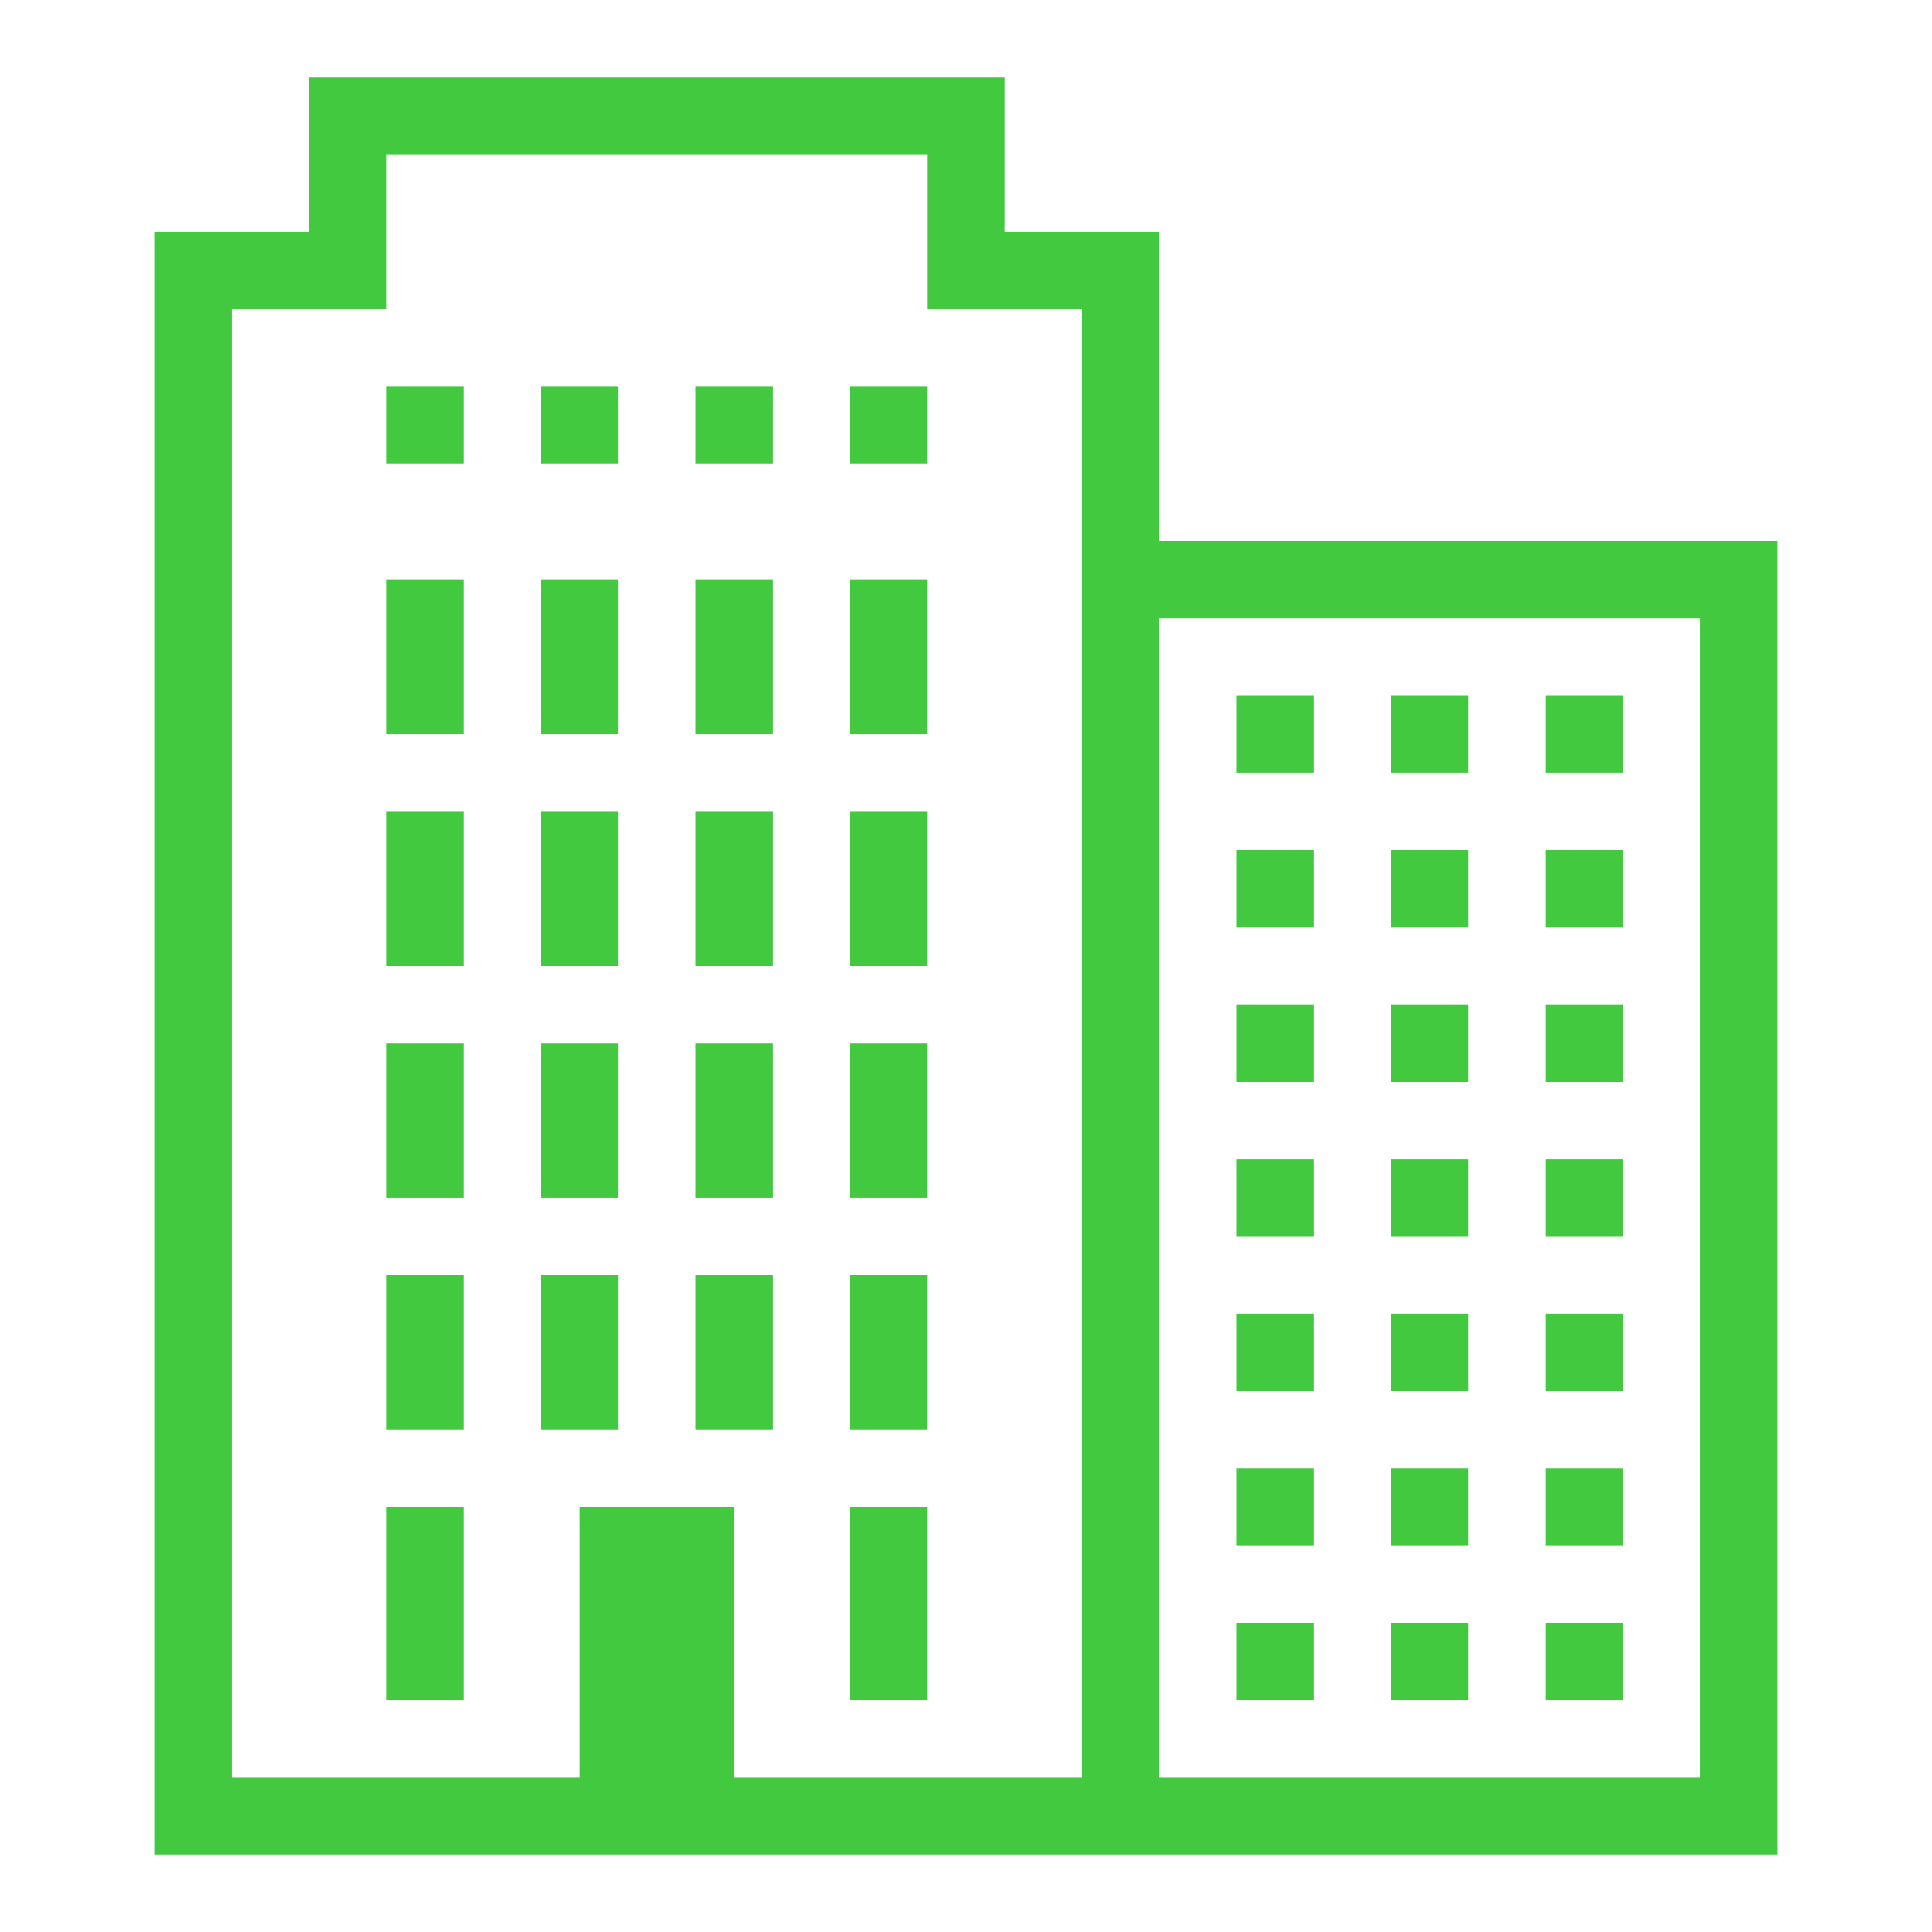
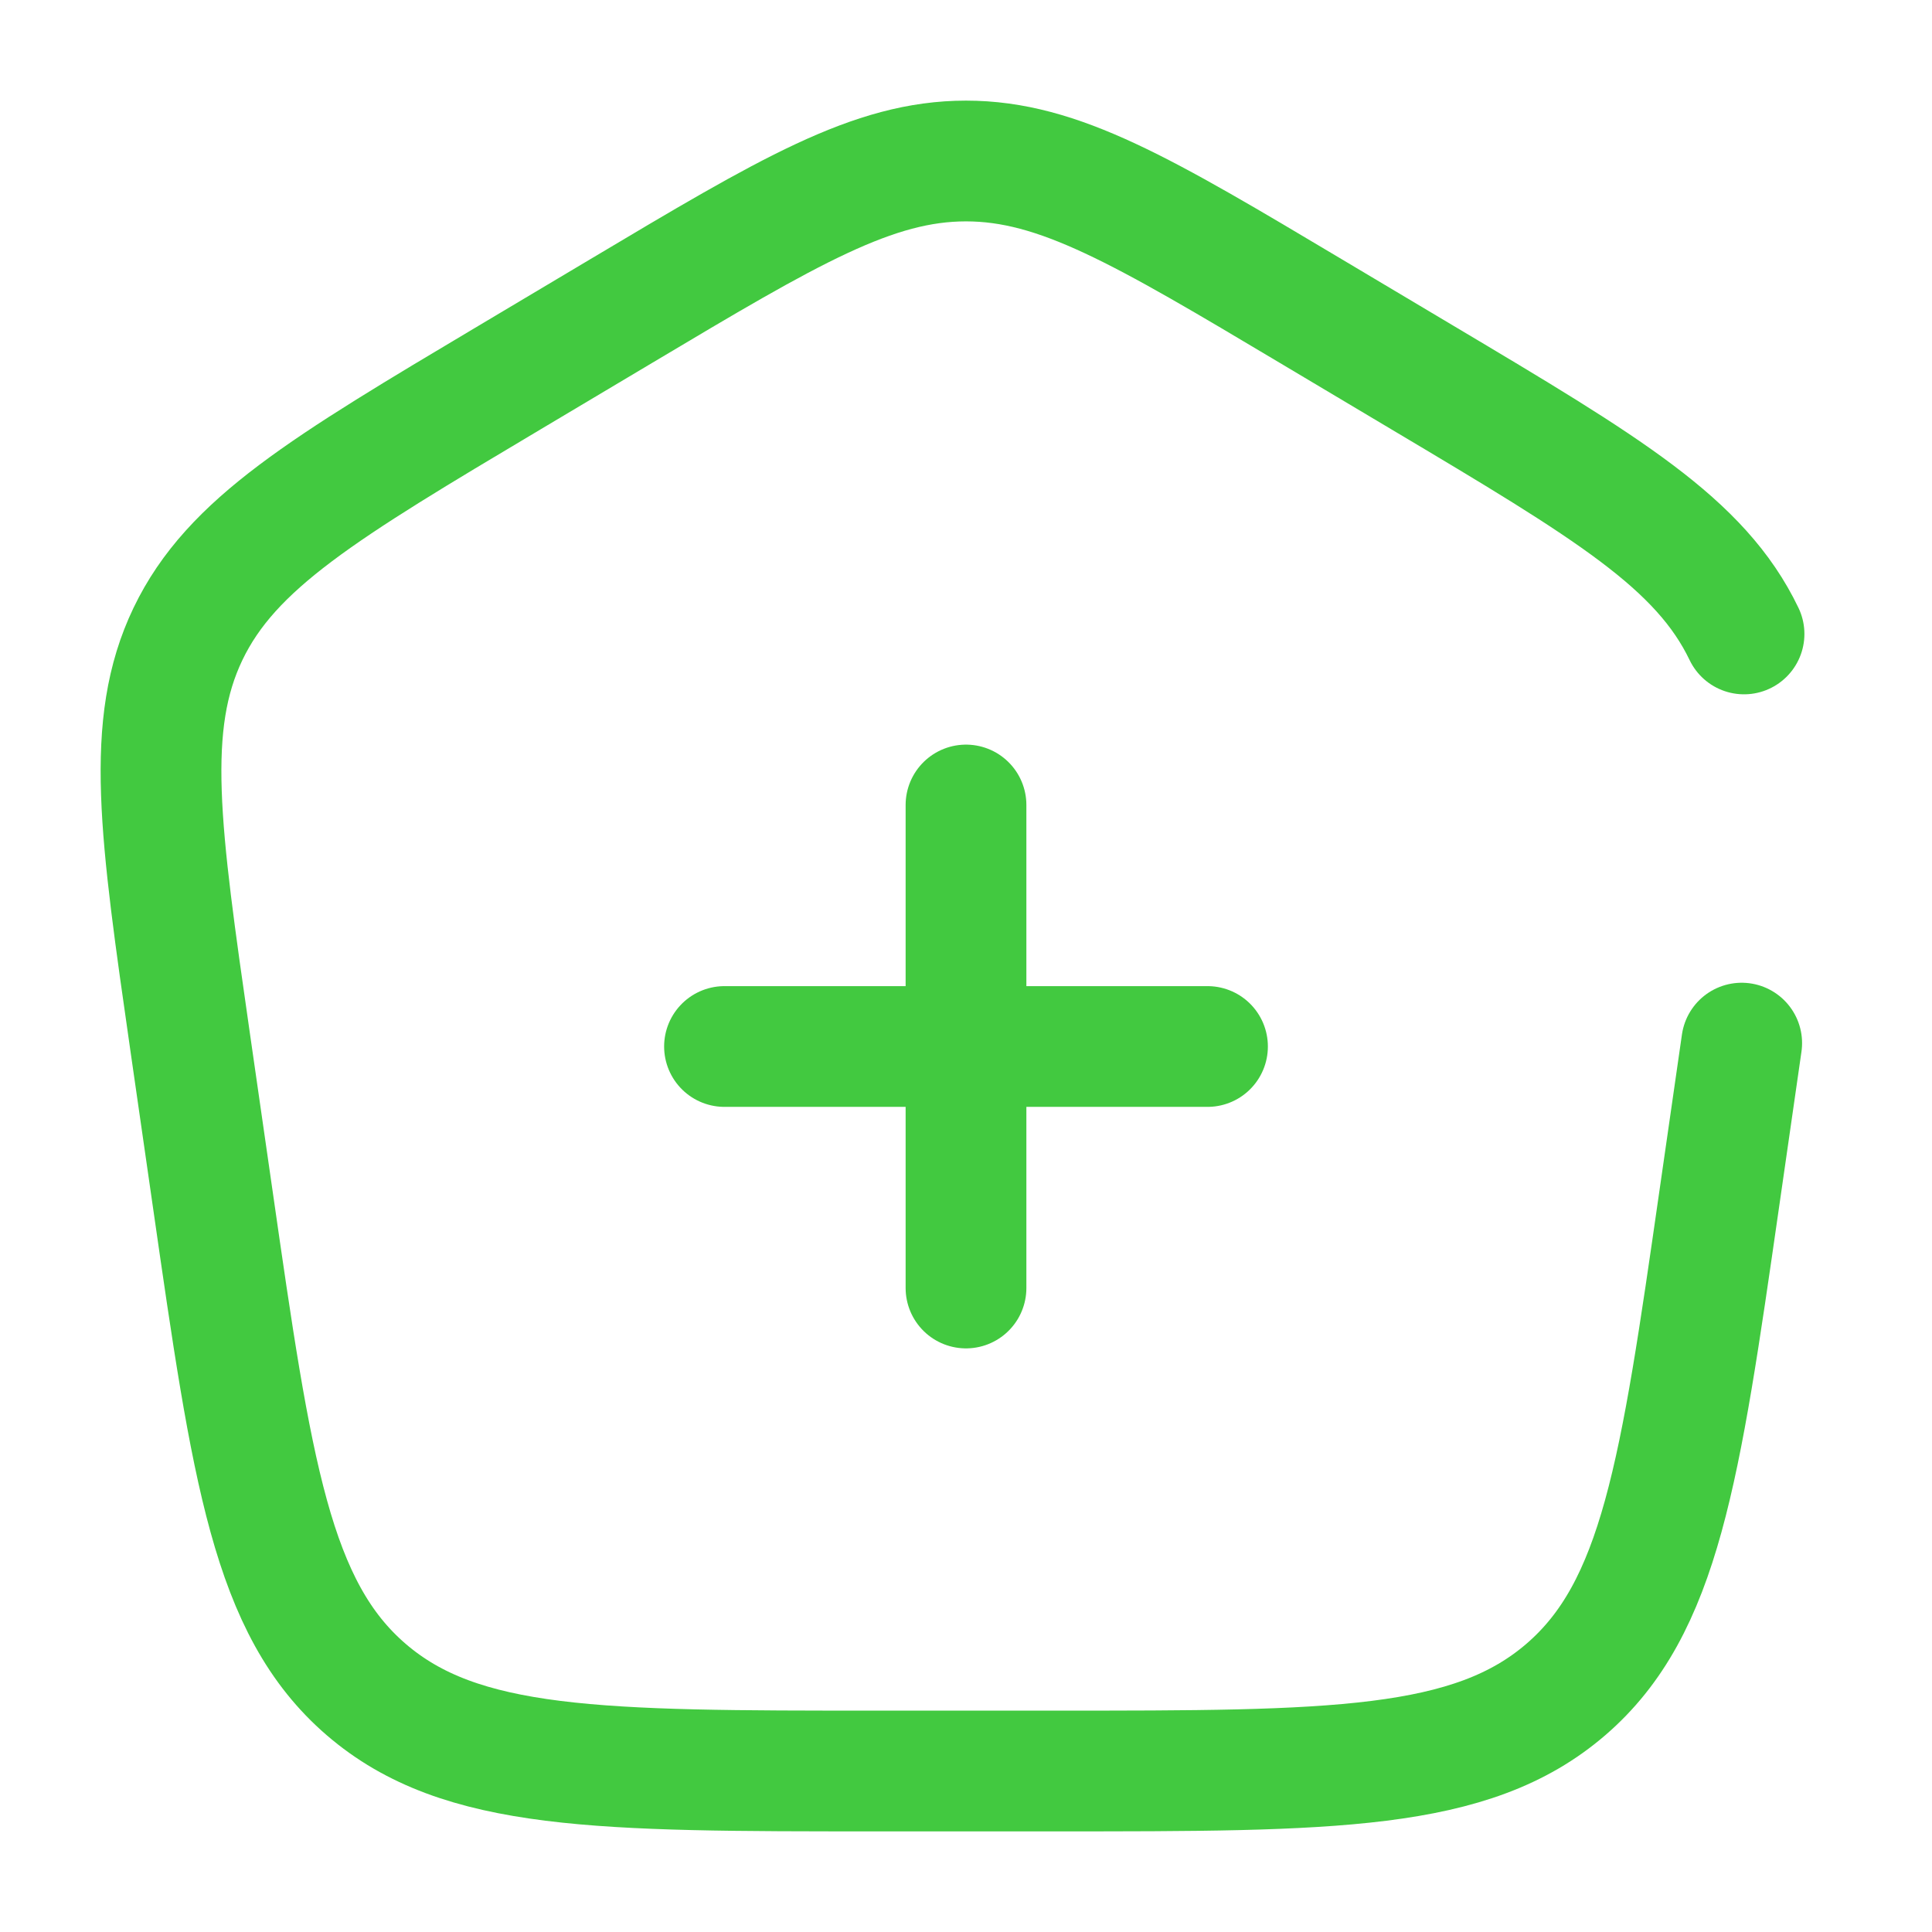
- <svg xmlns="http://www.w3.org/2000/svg" width="20" height="20" viewBox="0 0 20 20" fill="none">
-   <g id="Frame">
-     <g id="SVGRepo_iconCarrier">
-       <path id="Vector" d="M3.2 0.8V2.4H1.6V19.2H18.4V5.6H12V2.4H10.4V0.8H3.2ZM4 1.6H9.6V3.2H11.2V18.4H7.6V15.6H6V18.4H2.4V3.2H4V1.6ZM4 4V4.8H4.8V4H4ZM5.6 4V4.8H6.4V4H5.6ZM7.2 4V4.8H8V4H7.2ZM8.8 4V4.8H9.6V4H8.8ZM4 6V7.6H4.8V6H4ZM5.6 6V7.6H6.4V6H5.6ZM7.2 6V7.6H8V6H7.2ZM8.8 6V7.6H9.6V6H8.8ZM12 6.4H17.6V18.4H12V6.4ZM12.8 7.2V8H13.6V7.2H12.8ZM14.4 7.2V8H15.2V7.2H14.4ZM16 7.2V8H16.8V7.2H16ZM4 8.4V10H4.8V8.4H4ZM5.6 8.4V10H6.4V8.4H5.6ZM7.2 8.4V10H8V8.4H7.2ZM8.8 8.4V10H9.6V8.4H8.8ZM12.8 8.8V9.6H13.6V8.8H12.8ZM14.4 8.8V9.6H15.2V8.8H14.4ZM16 8.8V9.6H16.8V8.8H16ZM12.8 10.4V11.2H13.6V10.4H12.8ZM14.4 10.4V11.2H15.2V10.4H14.4ZM16 10.4V11.2H16.8V10.4H16ZM4 10.8V12.4H4.8V10.8H4ZM5.6 10.8V12.4H6.4V10.8H5.6ZM7.2 10.8V12.4H8V10.8H7.2ZM8.8 10.8V12.4H9.6V10.8H8.8ZM12.8 12V12.8H13.6V12H12.8ZM14.4 12V12.8H15.2V12H14.4ZM16 12V12.8H16.8V12H16ZM4 13.2V14.8H4.8V13.2H4ZM5.6 13.2V14.8H6.4V13.2H5.6ZM7.2 13.2V14.8H8V13.2H7.2ZM8.8 13.2V14.8H9.6V13.2H8.8ZM12.8 13.6V14.4H13.6V13.6H12.8ZM14.4 13.6V14.4H15.2V13.6H14.4ZM16 13.6V14.4H16.8V13.6H16ZM12.8 15.2V16H13.6V15.2H12.8ZM14.4 15.2V16H15.2V15.2H14.4ZM16 15.2V16H16.8V15.2H16ZM4 15.6V17.6H4.8V15.6H4ZM8.8 15.6V17.6H9.6V15.6H8.8ZM12.8 16.8V17.6H13.6V16.8H12.8ZM14.4 16.8V17.6H15.2V16.8H14.4ZM16 16.8V17.6H16.8V16.8H16Z" fill="#42C940" />
-     </g>
-   </g>
+ <svg xmlns="http://www.w3.org/2000/svg" width="800px" height="800px" viewBox="0 0 24 24" fill="none">
+   <path d="M15 13L12 13M12 13L9 13M12 13L12 10M12 13L12 16" stroke="#42C940" stroke-width="1.5" stroke-linecap="round" />
+   <path d="M21.636 12.958L21.357 14.895C20.87 18.283 20.626 19.976 19.451 20.988C18.276 22 16.553 22 13.106 22H10.894C7.447 22 5.724 22 4.549 20.988C3.374 19.976 3.13 18.283 2.643 14.895L2.364 12.958C1.985 10.321 1.795 9.002 2.335 7.875C2.876 6.748 4.026 6.062 6.327 4.692L7.712 3.867C9.801 2.622 10.846 2 12 2C13.154 2 14.199 2.622 16.288 3.867L17.673 4.692C19.974 6.062 21.124 6.748 21.665 7.875" stroke="#42C940" stroke-width="1.5" stroke-linecap="round" />
</svg>
